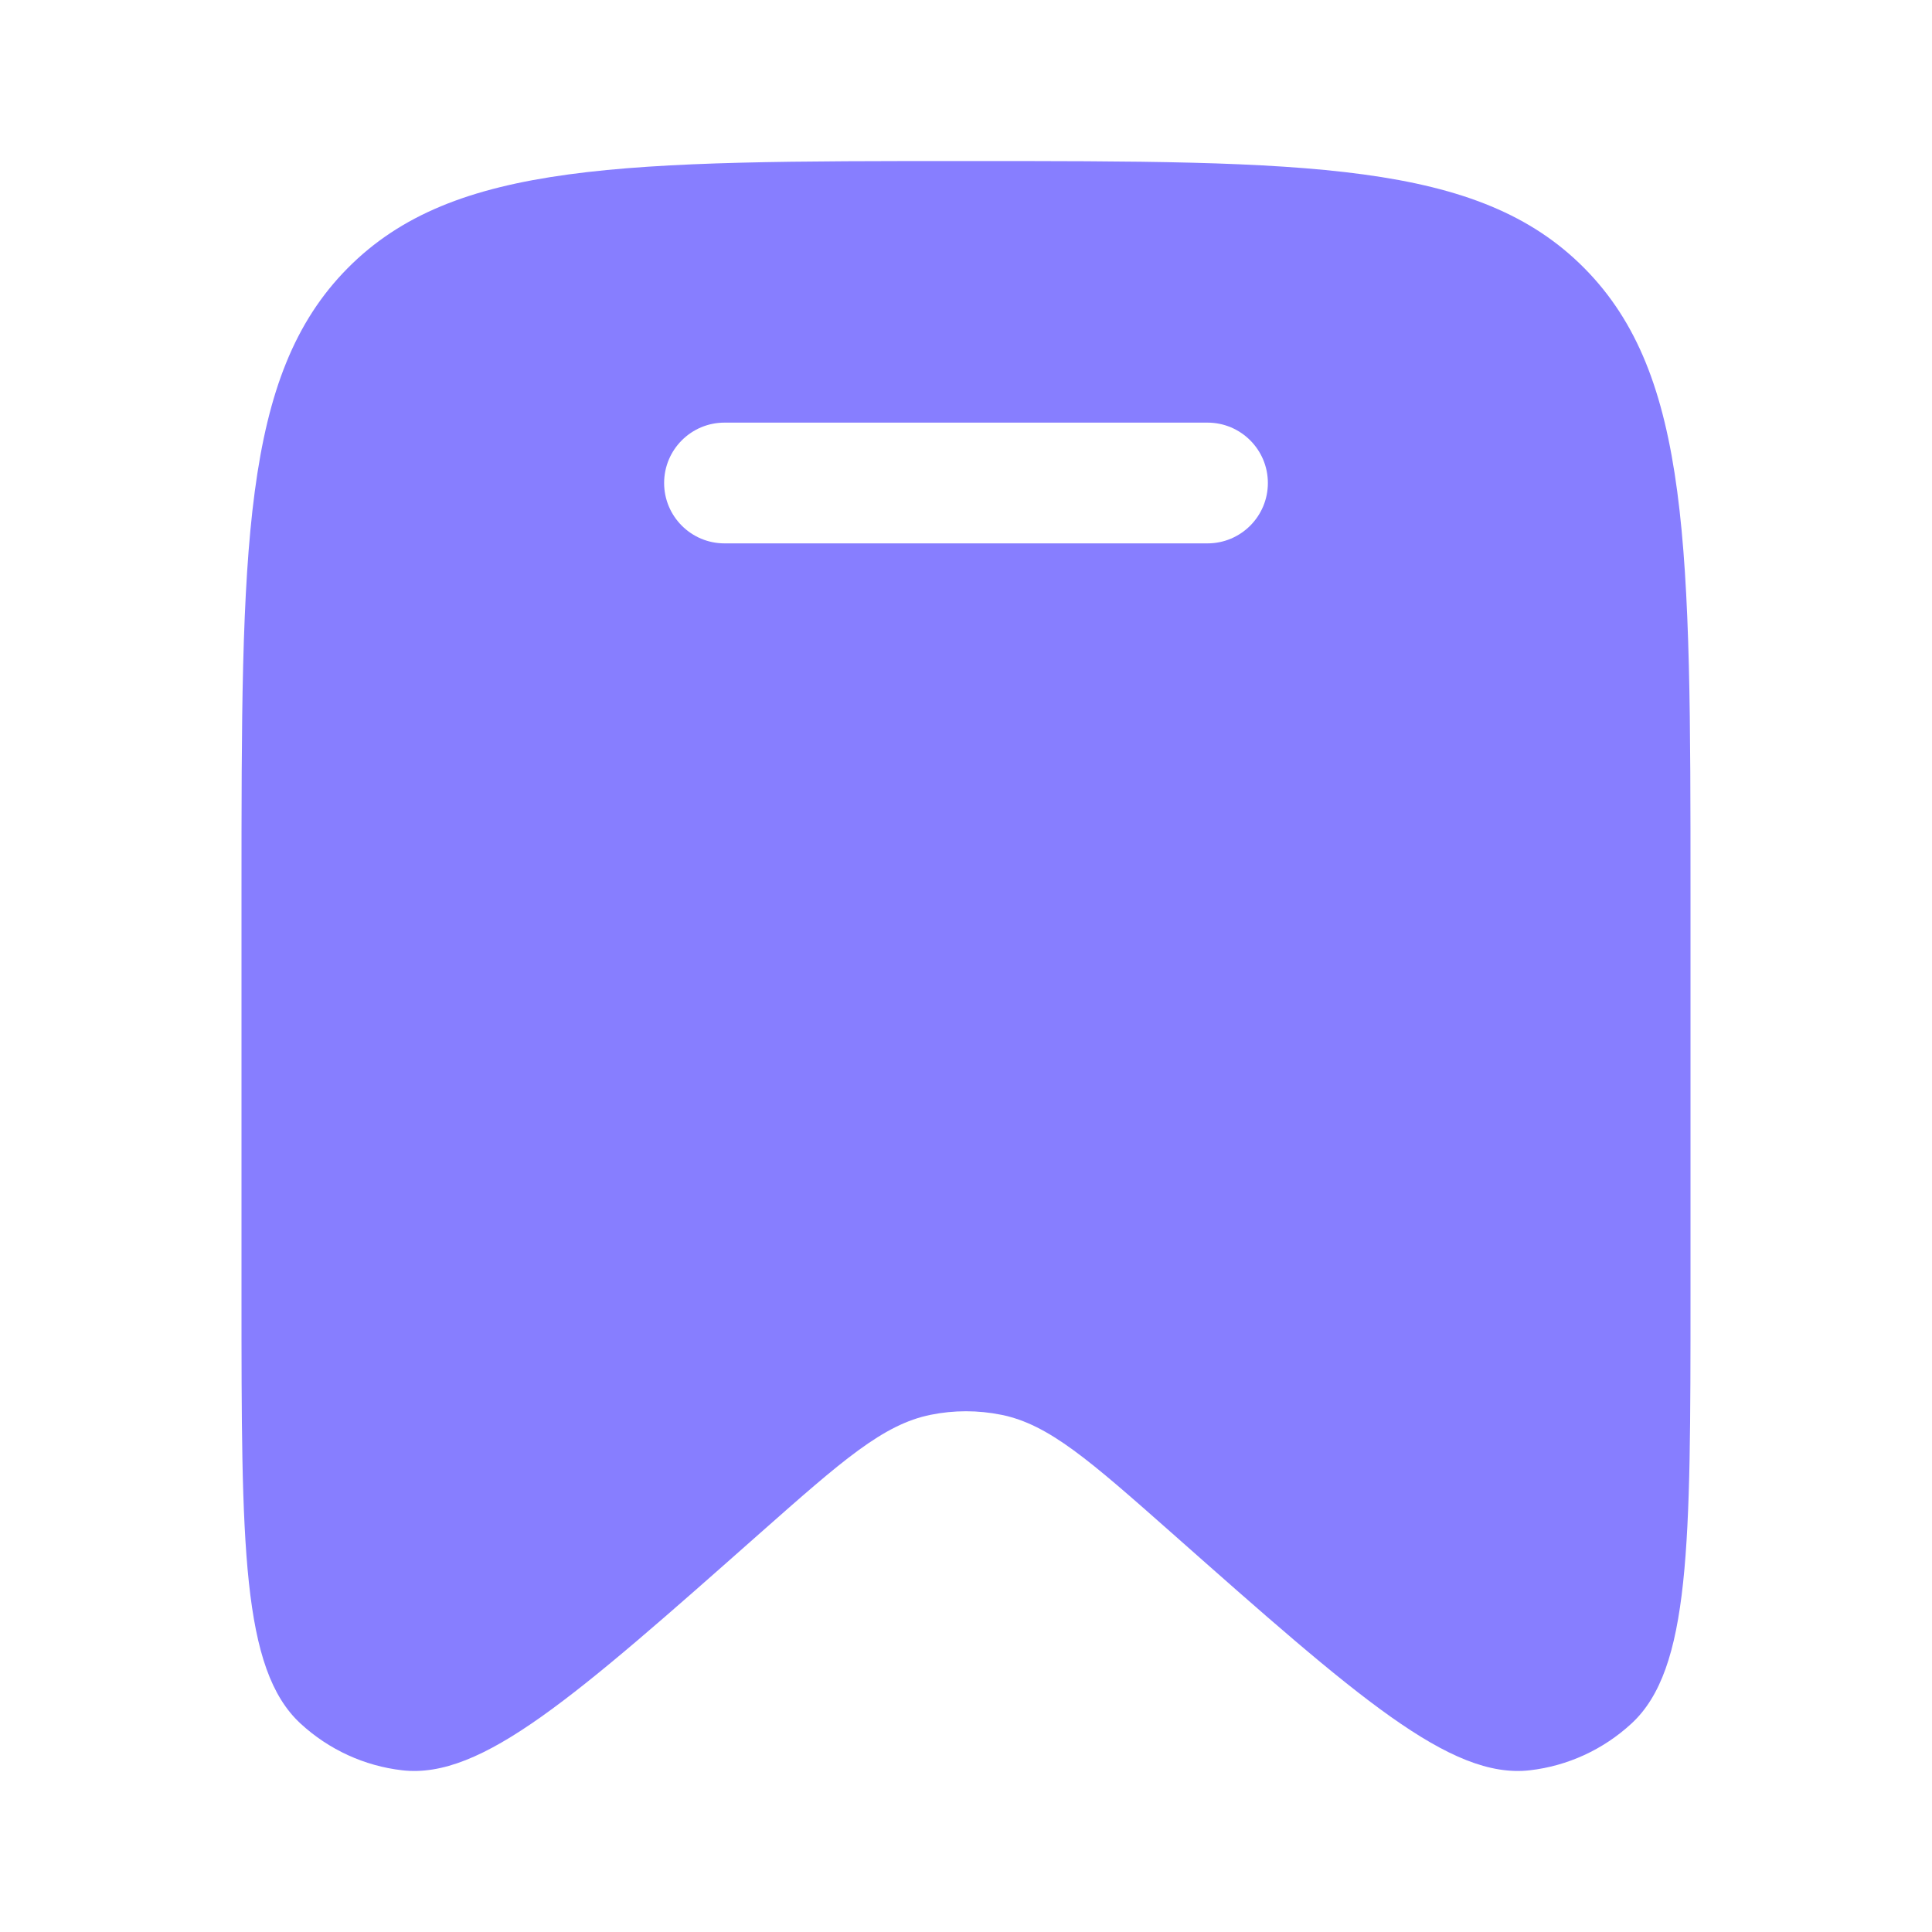
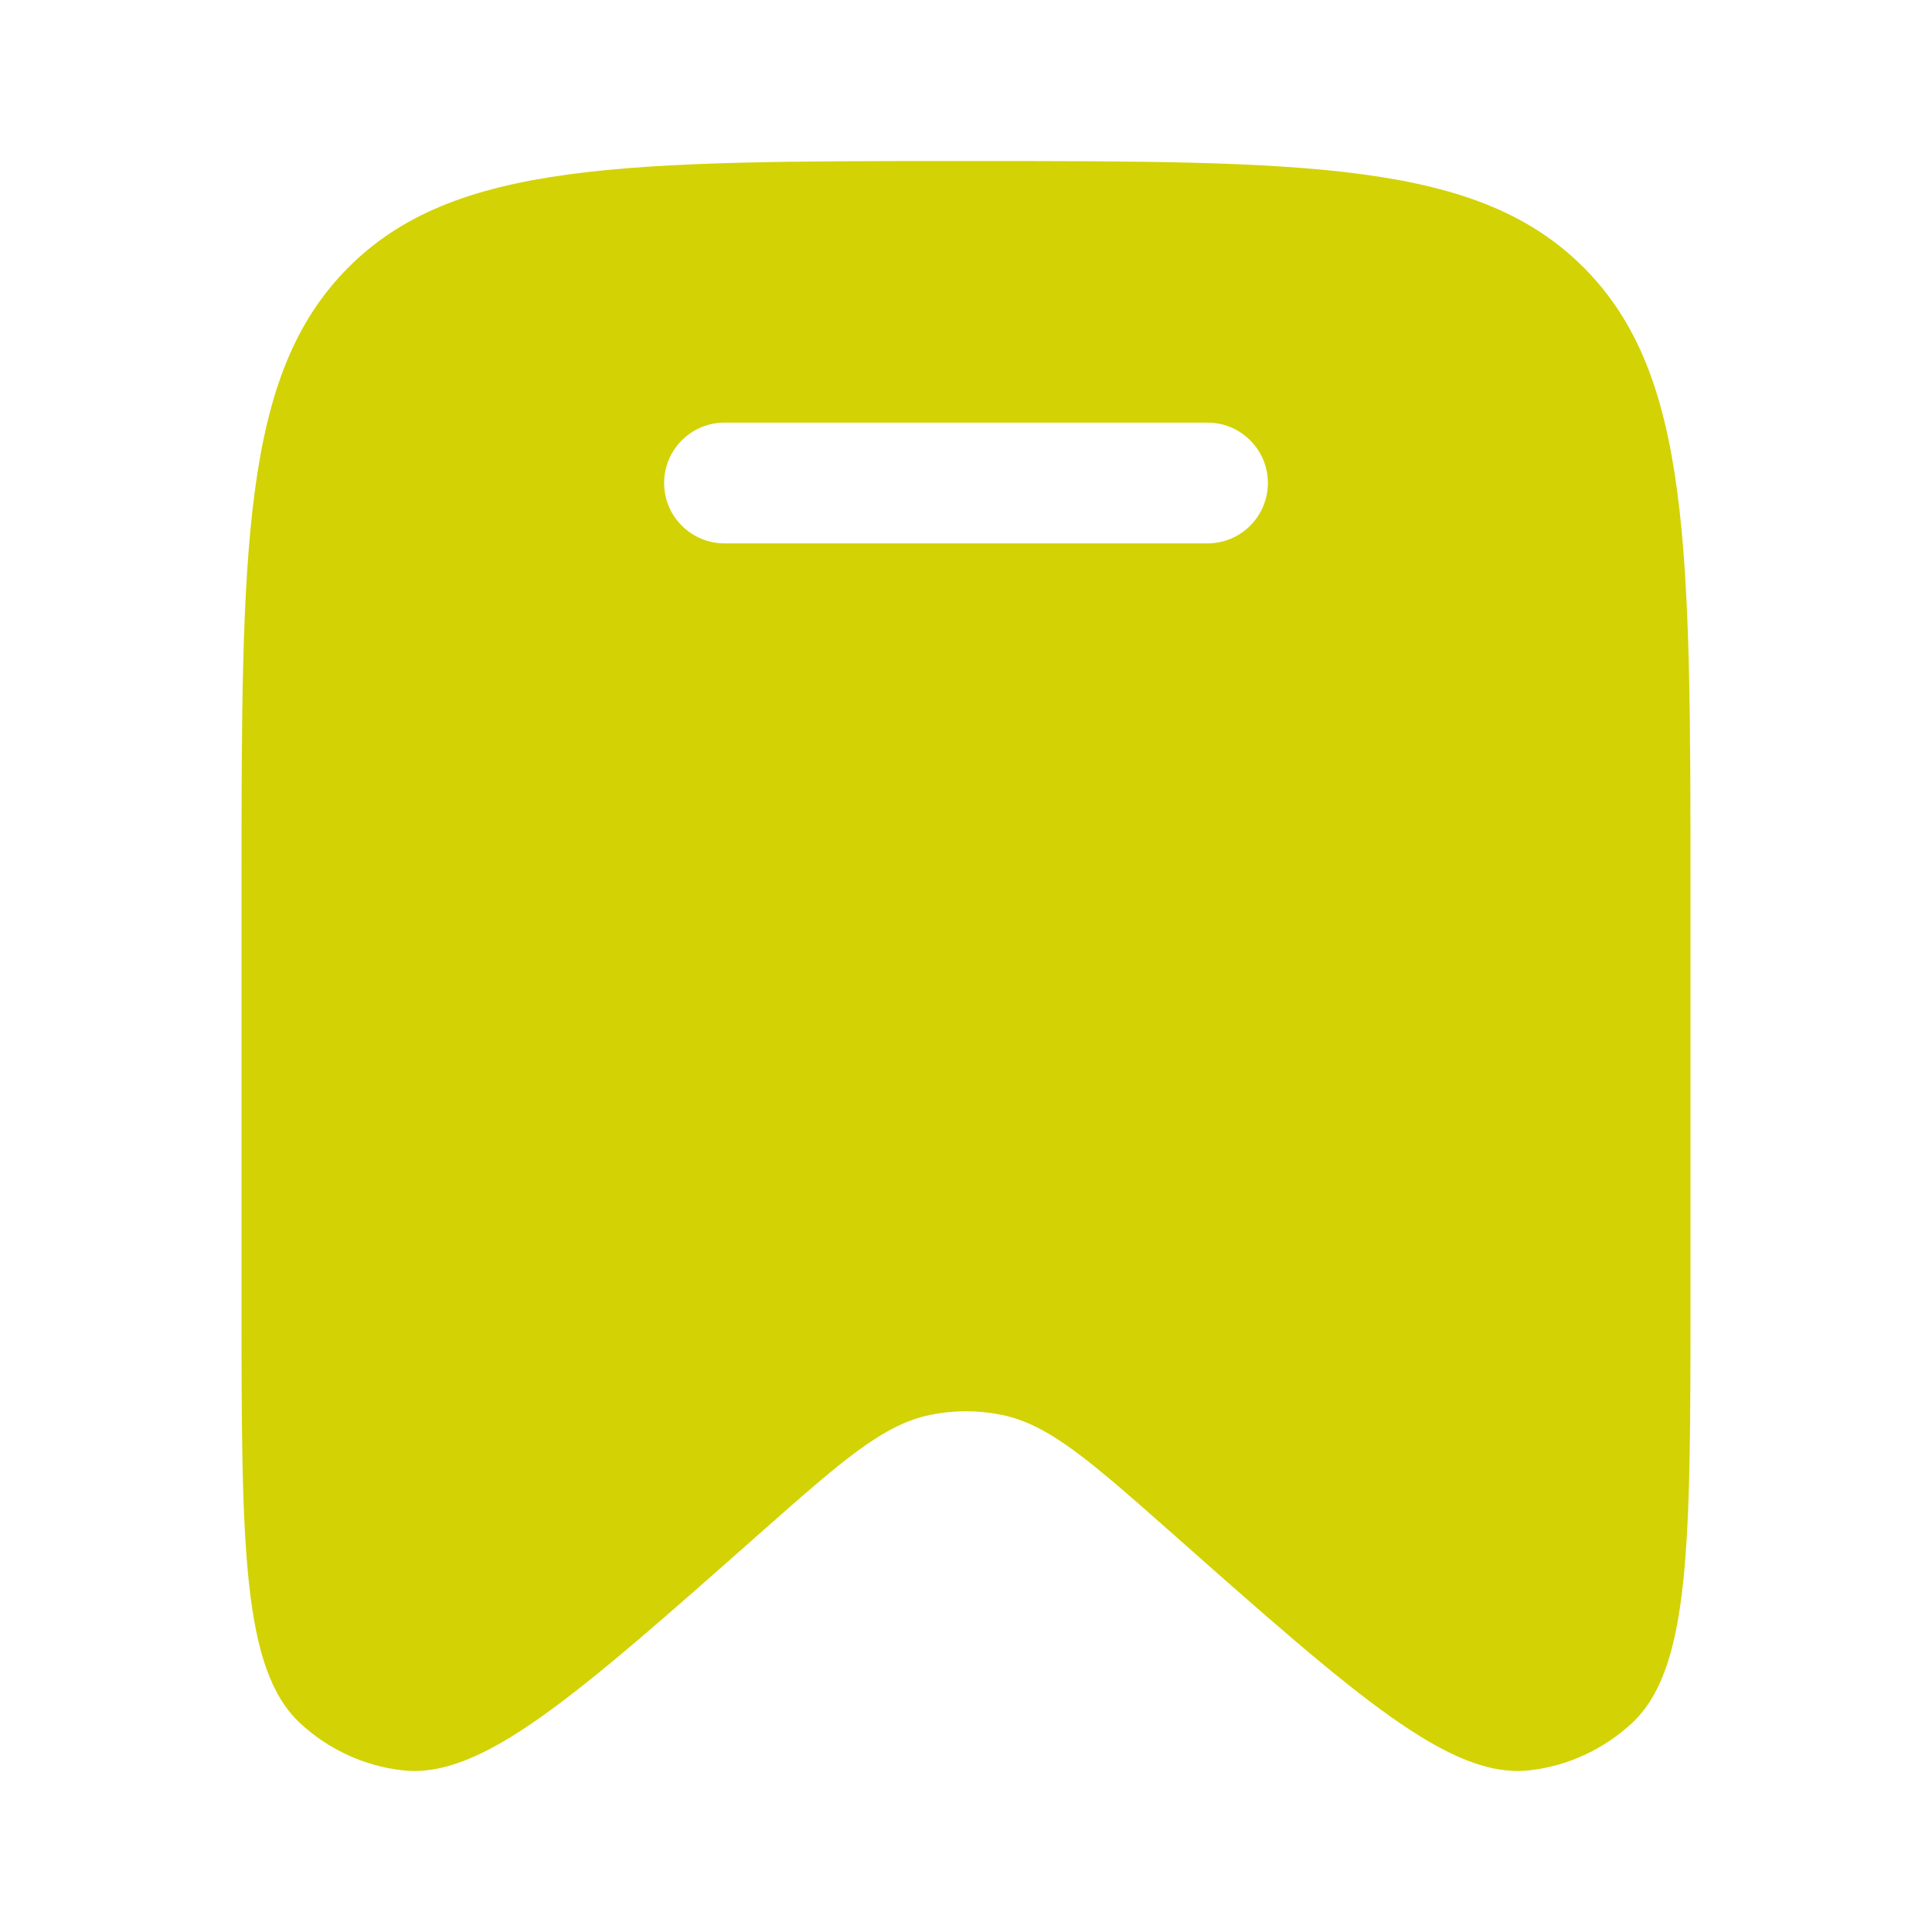
<svg xmlns="http://www.w3.org/2000/svg" width="20" height="20" viewBox="0 0 20 20" fill="none">
-   <path fill-rule="evenodd" clip-rule="evenodd" d="M17.5 9.248V13.409C17.5 15.989 17.5 17.28 16.888 17.843C16.596 18.112 16.228 18.281 15.836 18.326C15.013 18.42 14.053 17.571 12.132 15.871C11.282 15.12 10.858 14.745 10.366 14.646C10.124 14.597 9.875 14.597 9.634 14.646C9.142 14.745 8.718 15.12 7.868 15.871C5.947 17.571 4.987 18.42 4.164 18.326C3.772 18.281 3.404 18.112 3.112 17.843C2.5 17.28 2.5 15.989 2.5 13.409V9.248C2.5 5.674 2.5 3.887 3.598 2.777C4.697 1.667 6.464 1.667 10 1.667C13.536 1.667 15.303 1.667 16.402 2.777C17.5 3.887 17.5 5.674 17.5 9.248ZM6.875 5C6.875 4.655 7.155 4.375 7.5 4.375H12.5C12.845 4.375 13.125 4.655 13.125 5C13.125 5.345 12.845 5.625 12.5 5.625H7.5C7.155 5.625 6.875 5.345 6.875 5Z" fill="#877EFF" />
+   <path fill-rule="evenodd" clip-rule="evenodd" d="M17.5 9.248V13.409C17.5 15.989 17.5 17.28 16.888 17.843C16.596 18.112 16.228 18.281 15.836 18.326C15.013 18.42 14.053 17.571 12.132 15.871C11.282 15.12 10.858 14.745 10.366 14.646C10.124 14.597 9.875 14.597 9.634 14.646C9.142 14.745 8.718 15.12 7.868 15.871C5.947 17.571 4.987 18.42 4.164 18.326C3.772 18.281 3.404 18.112 3.112 17.843C2.5 17.28 2.5 15.989 2.5 13.409V9.248C2.5 5.674 2.5 3.887 3.598 2.777C4.697 1.667 6.464 1.667 10 1.667C13.536 1.667 15.303 1.667 16.402 2.777C17.5 3.887 17.5 5.674 17.5 9.248ZM6.875 5C6.875 4.655 7.155 4.375 7.5 4.375H12.5C12.845 4.375 13.125 4.655 13.125 5C13.125 5.345 12.845 5.625 12.5 5.625H7.5C7.155 5.625 6.875 5.345 6.875 5Z" fill="#D3D205" />
</svg>
